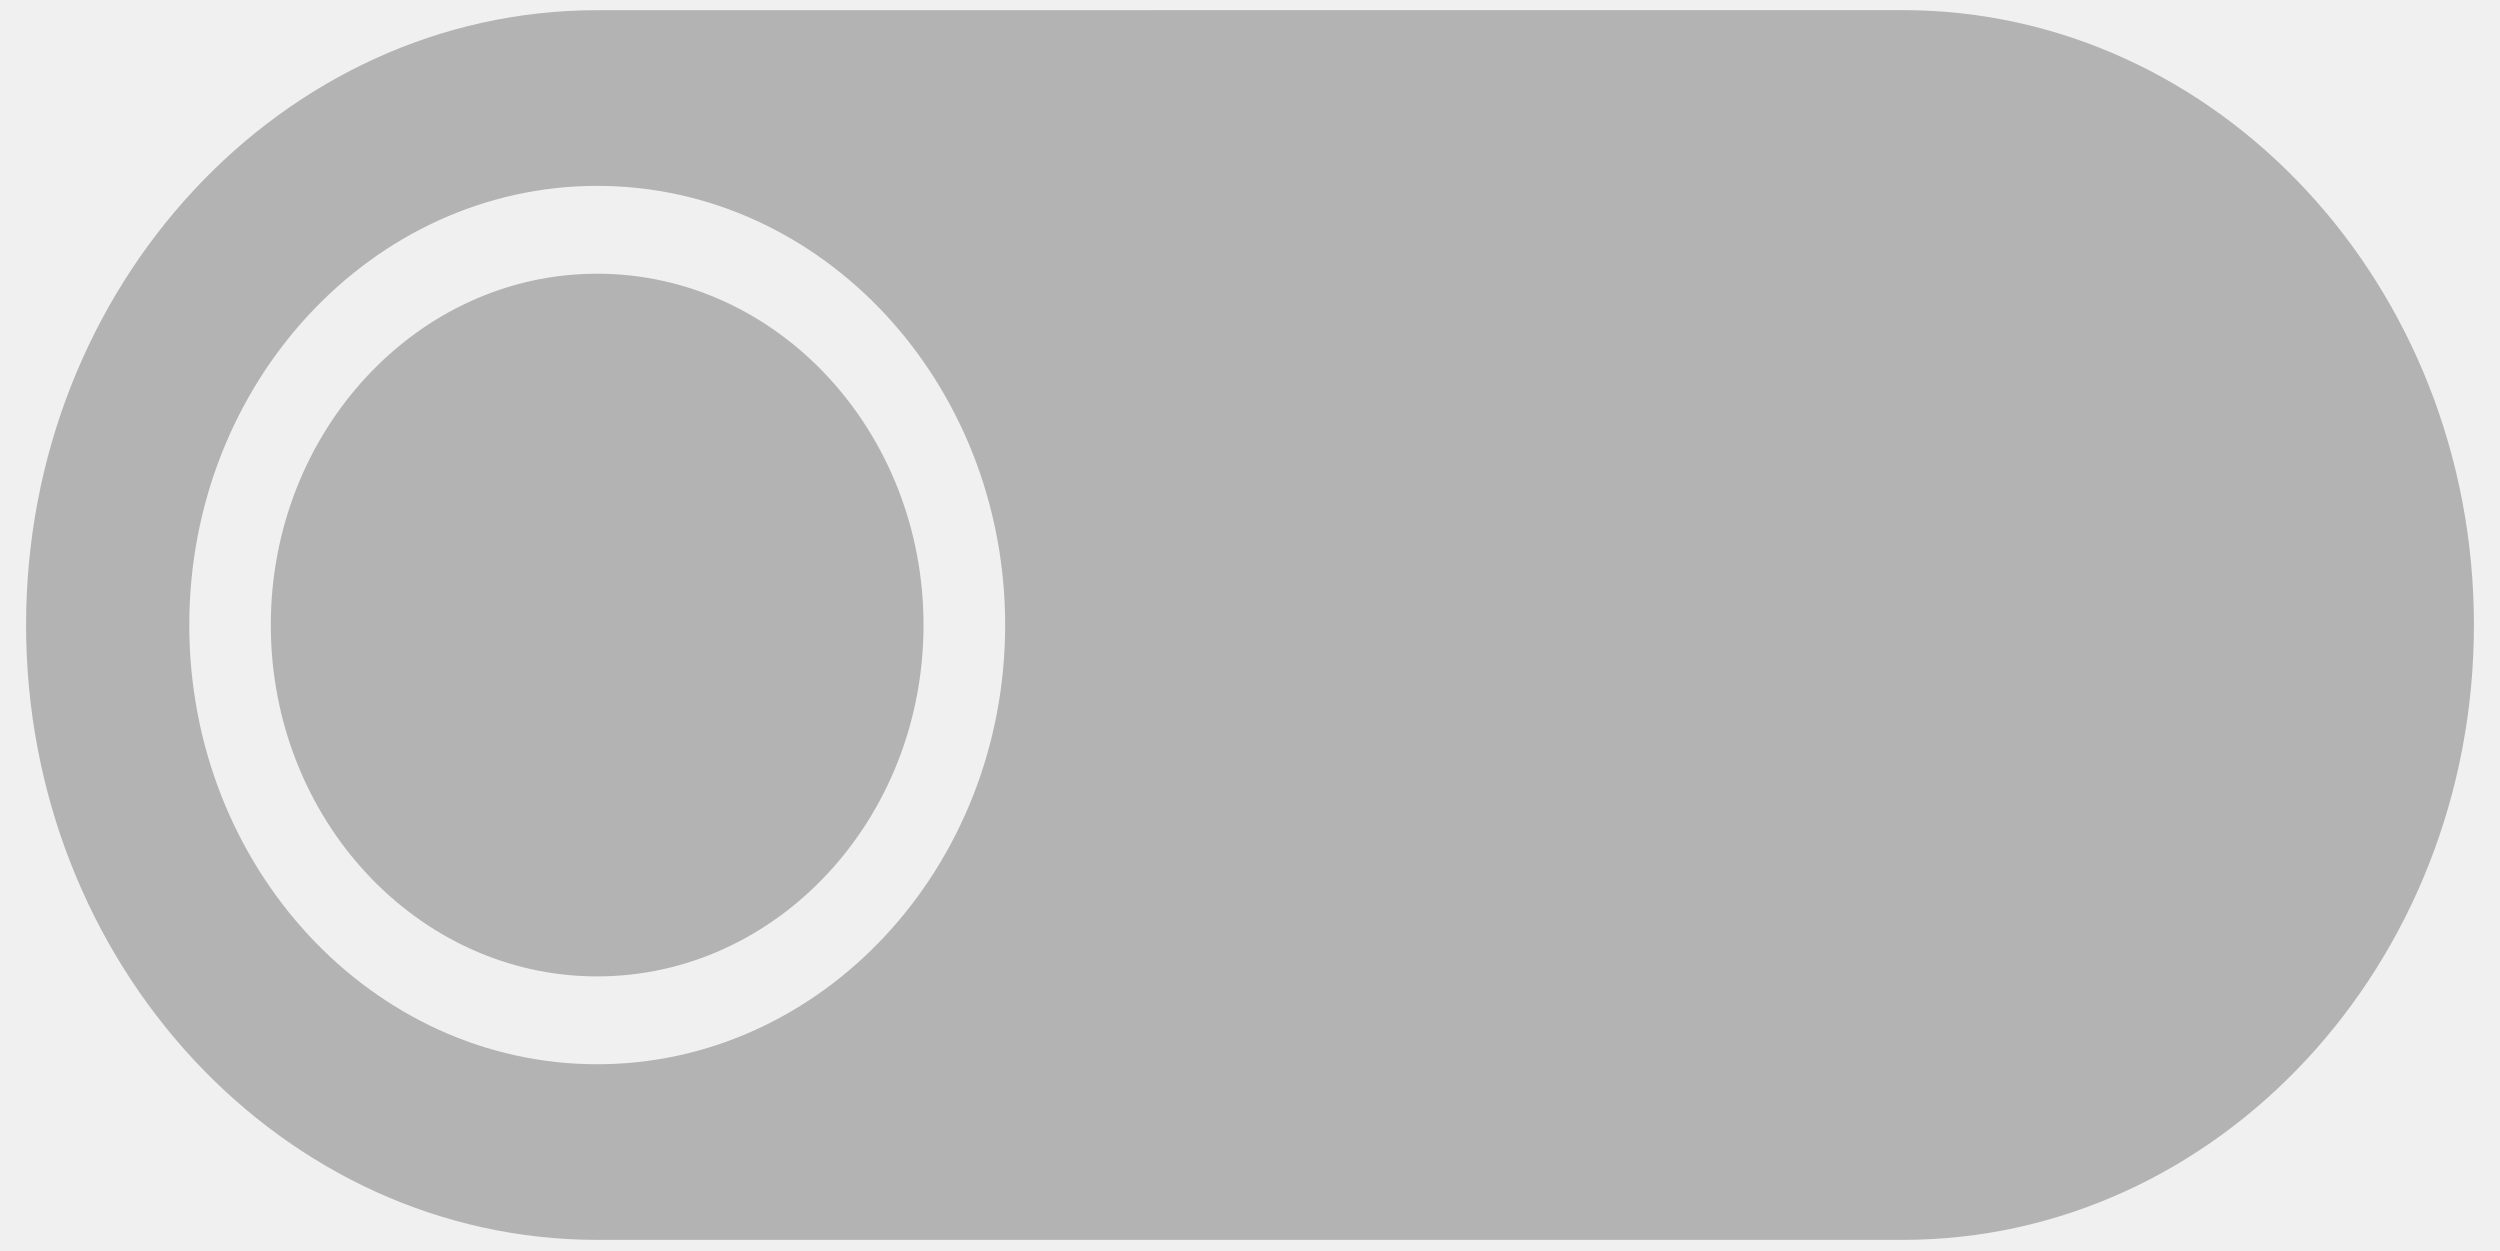
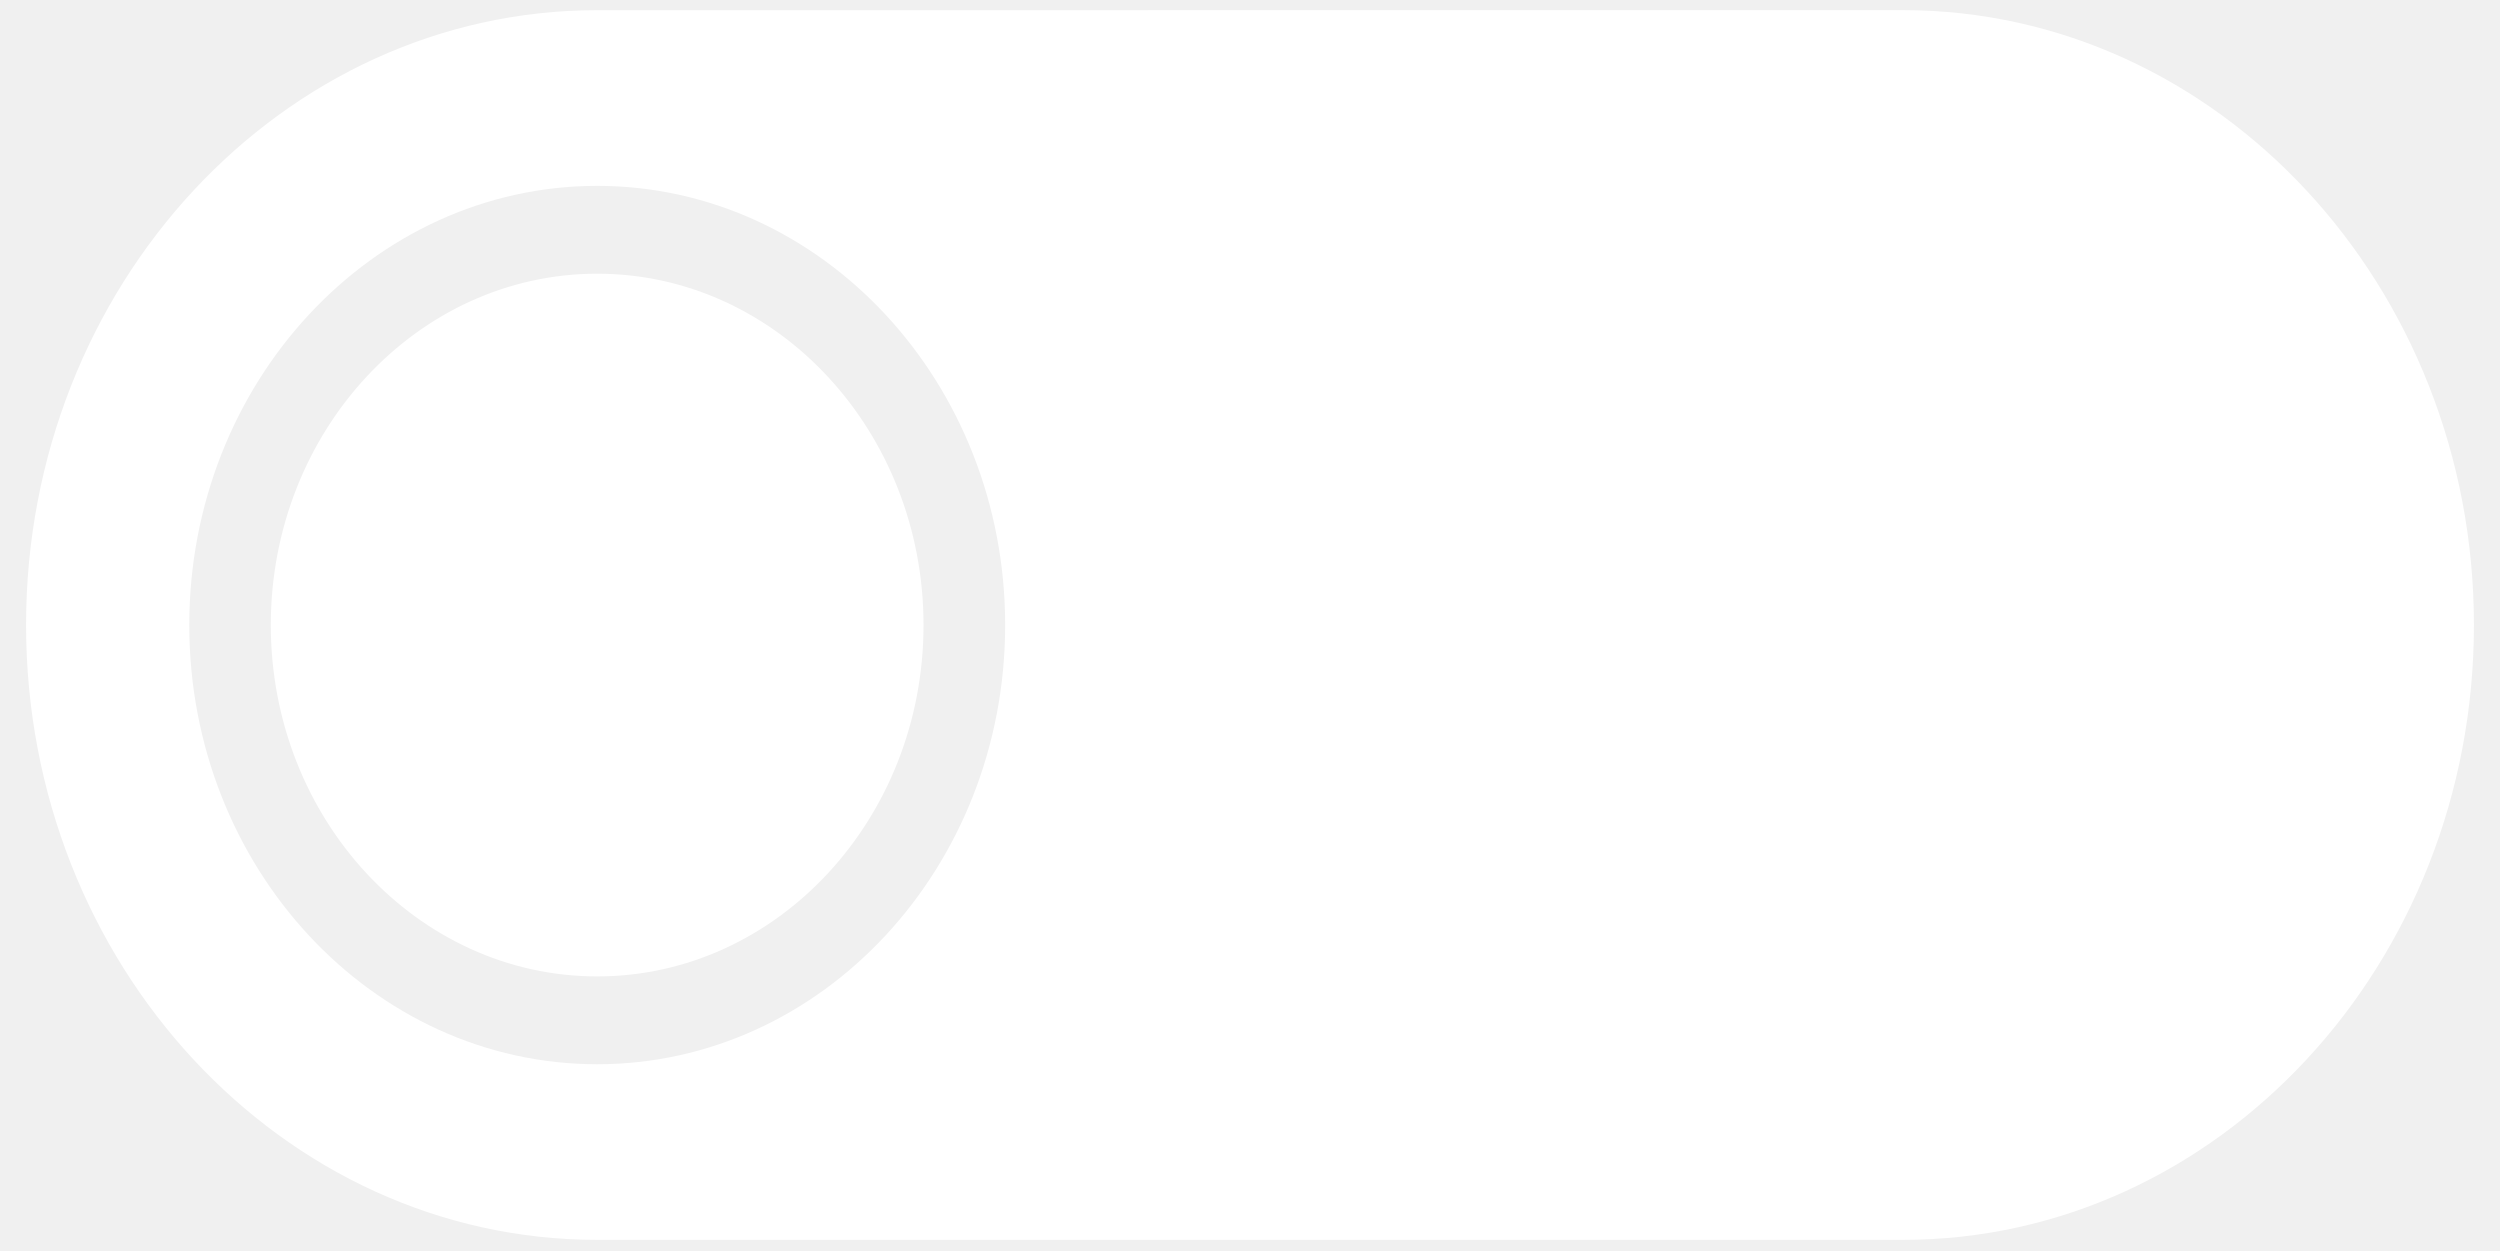
- <svg xmlns="http://www.w3.org/2000/svg" width="43.916" height="21.959" version="1.1" viewBox="0 0 43.916 21.959">
-   <path style="fill:#b3b3b3;fill-opacity:1;stroke-width:0.744" d="M 10.491,0.179 C 4.959,0.179 0.458,5.024 0.458,10.979 c 0,5.955 4.501,10.801 10.033,10.801 h 22.934 c 5.533,0 10.033,-4.845 10.033,-10.801 0,-5.955 -4.501,-10.801 -10.033,-10.801 z m 0,3.086 c 3.952,0 7.166,3.461 7.166,7.715 0,4.254 -3.214,7.715 -7.166,7.715 -3.952,0 -7.166,-3.461 -7.166,-7.715 0,-4.254 3.214,-7.715 7.166,-7.715 z m 0,1.543 c -3.161,0 -5.734,2.769 -5.734,6.172 -1e-7,3.403 2.573,6.172 5.734,6.172 3.161,0 5.732,-2.769 5.732,-6.172 0,-3.403 -2.571,-6.172 -5.732,-6.172 z" />
+ <svg xmlns="http://www.w3.org/2000/svg" width="43.916" height="21.959" version="1.1" viewBox="0 0 43.916 21.959" id="svg4">
+   <defs id="defs8" />
+   <path style="fill:#ffffff;fill-opacity:1;stroke-width:0.744" d="M 10.491,0.179 C 4.959,0.179 0.458,5.024 0.458,10.979 c 0,5.955 4.501,10.801 10.033,10.801 h 22.934 c 5.533,0 10.033,-4.845 10.033,-10.801 0,-5.955 -4.501,-10.801 -10.033,-10.801 z m 0,3.086 c 3.952,0 7.166,3.461 7.166,7.715 0,4.254 -3.214,7.715 -7.166,7.715 -3.952,0 -7.166,-3.461 -7.166,-7.715 0,-4.254 3.214,-7.715 7.166,-7.715 z m 0,1.543 c -3.161,0 -5.734,2.769 -5.734,6.172 -1e-7,3.403 2.573,6.172 5.734,6.172 3.161,0 5.732,-2.769 5.732,-6.172 0,-3.403 -2.571,-6.172 -5.732,-6.172 z" id="path2" />
</svg>
